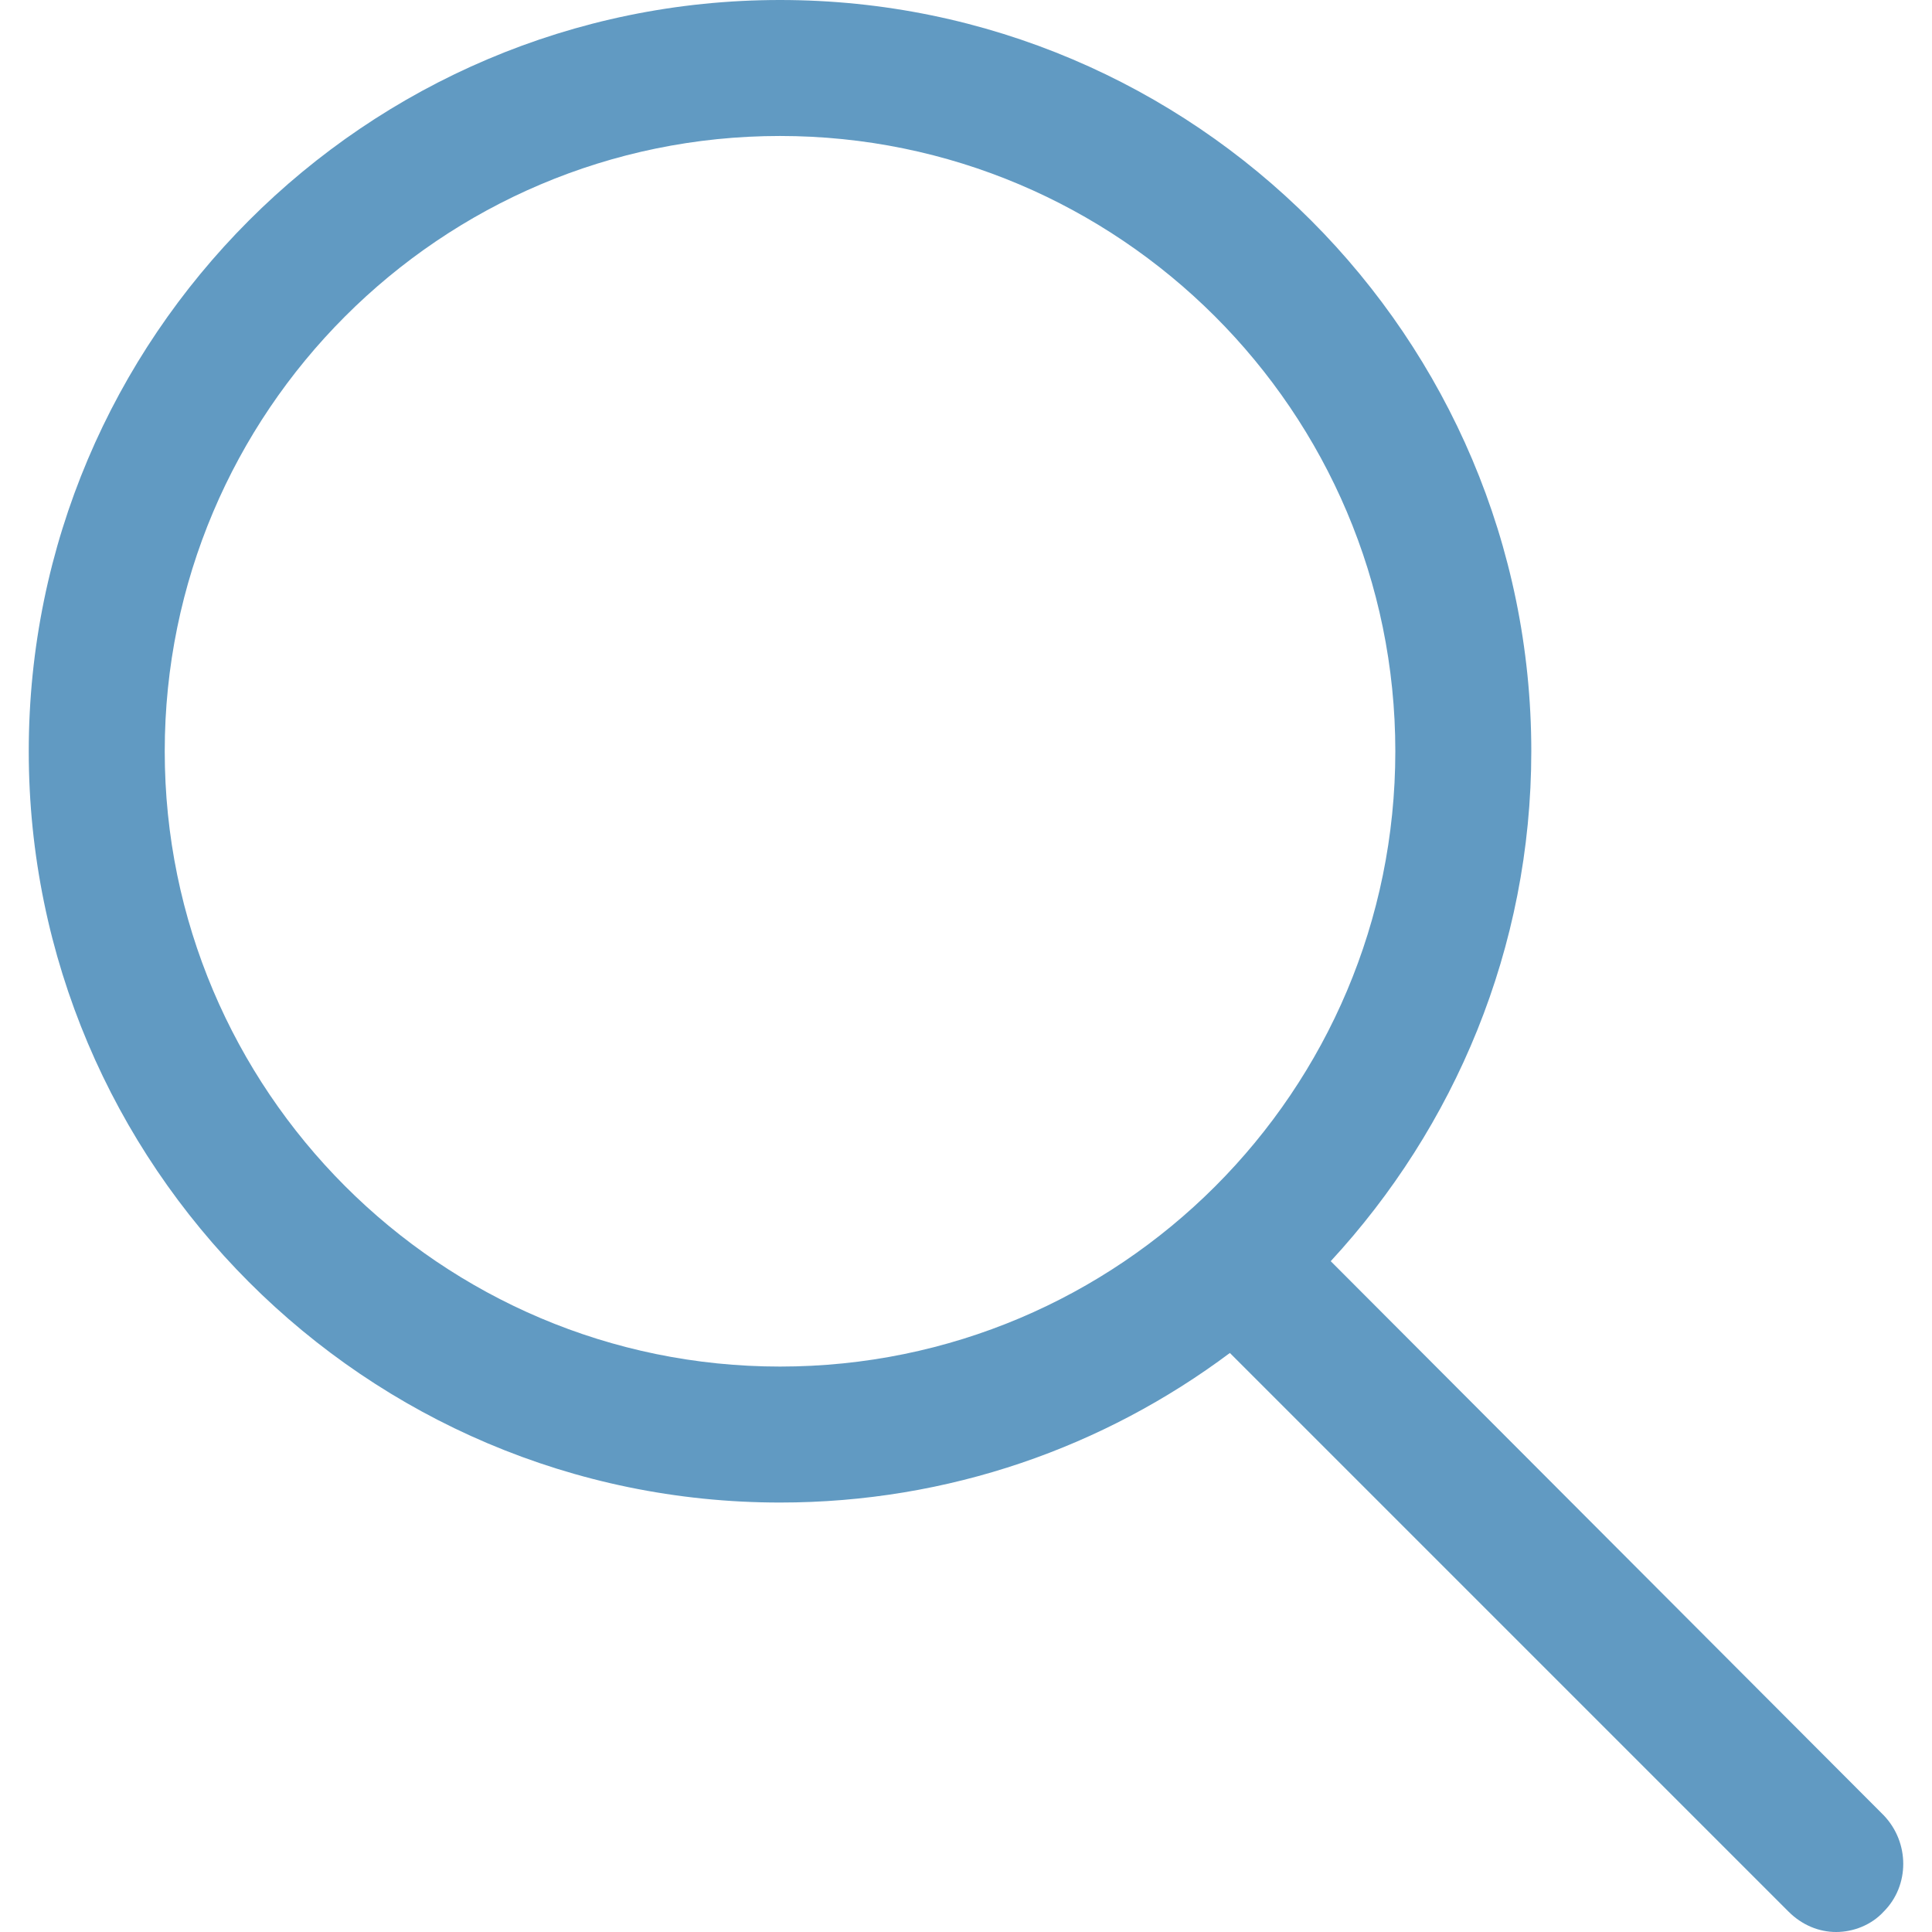
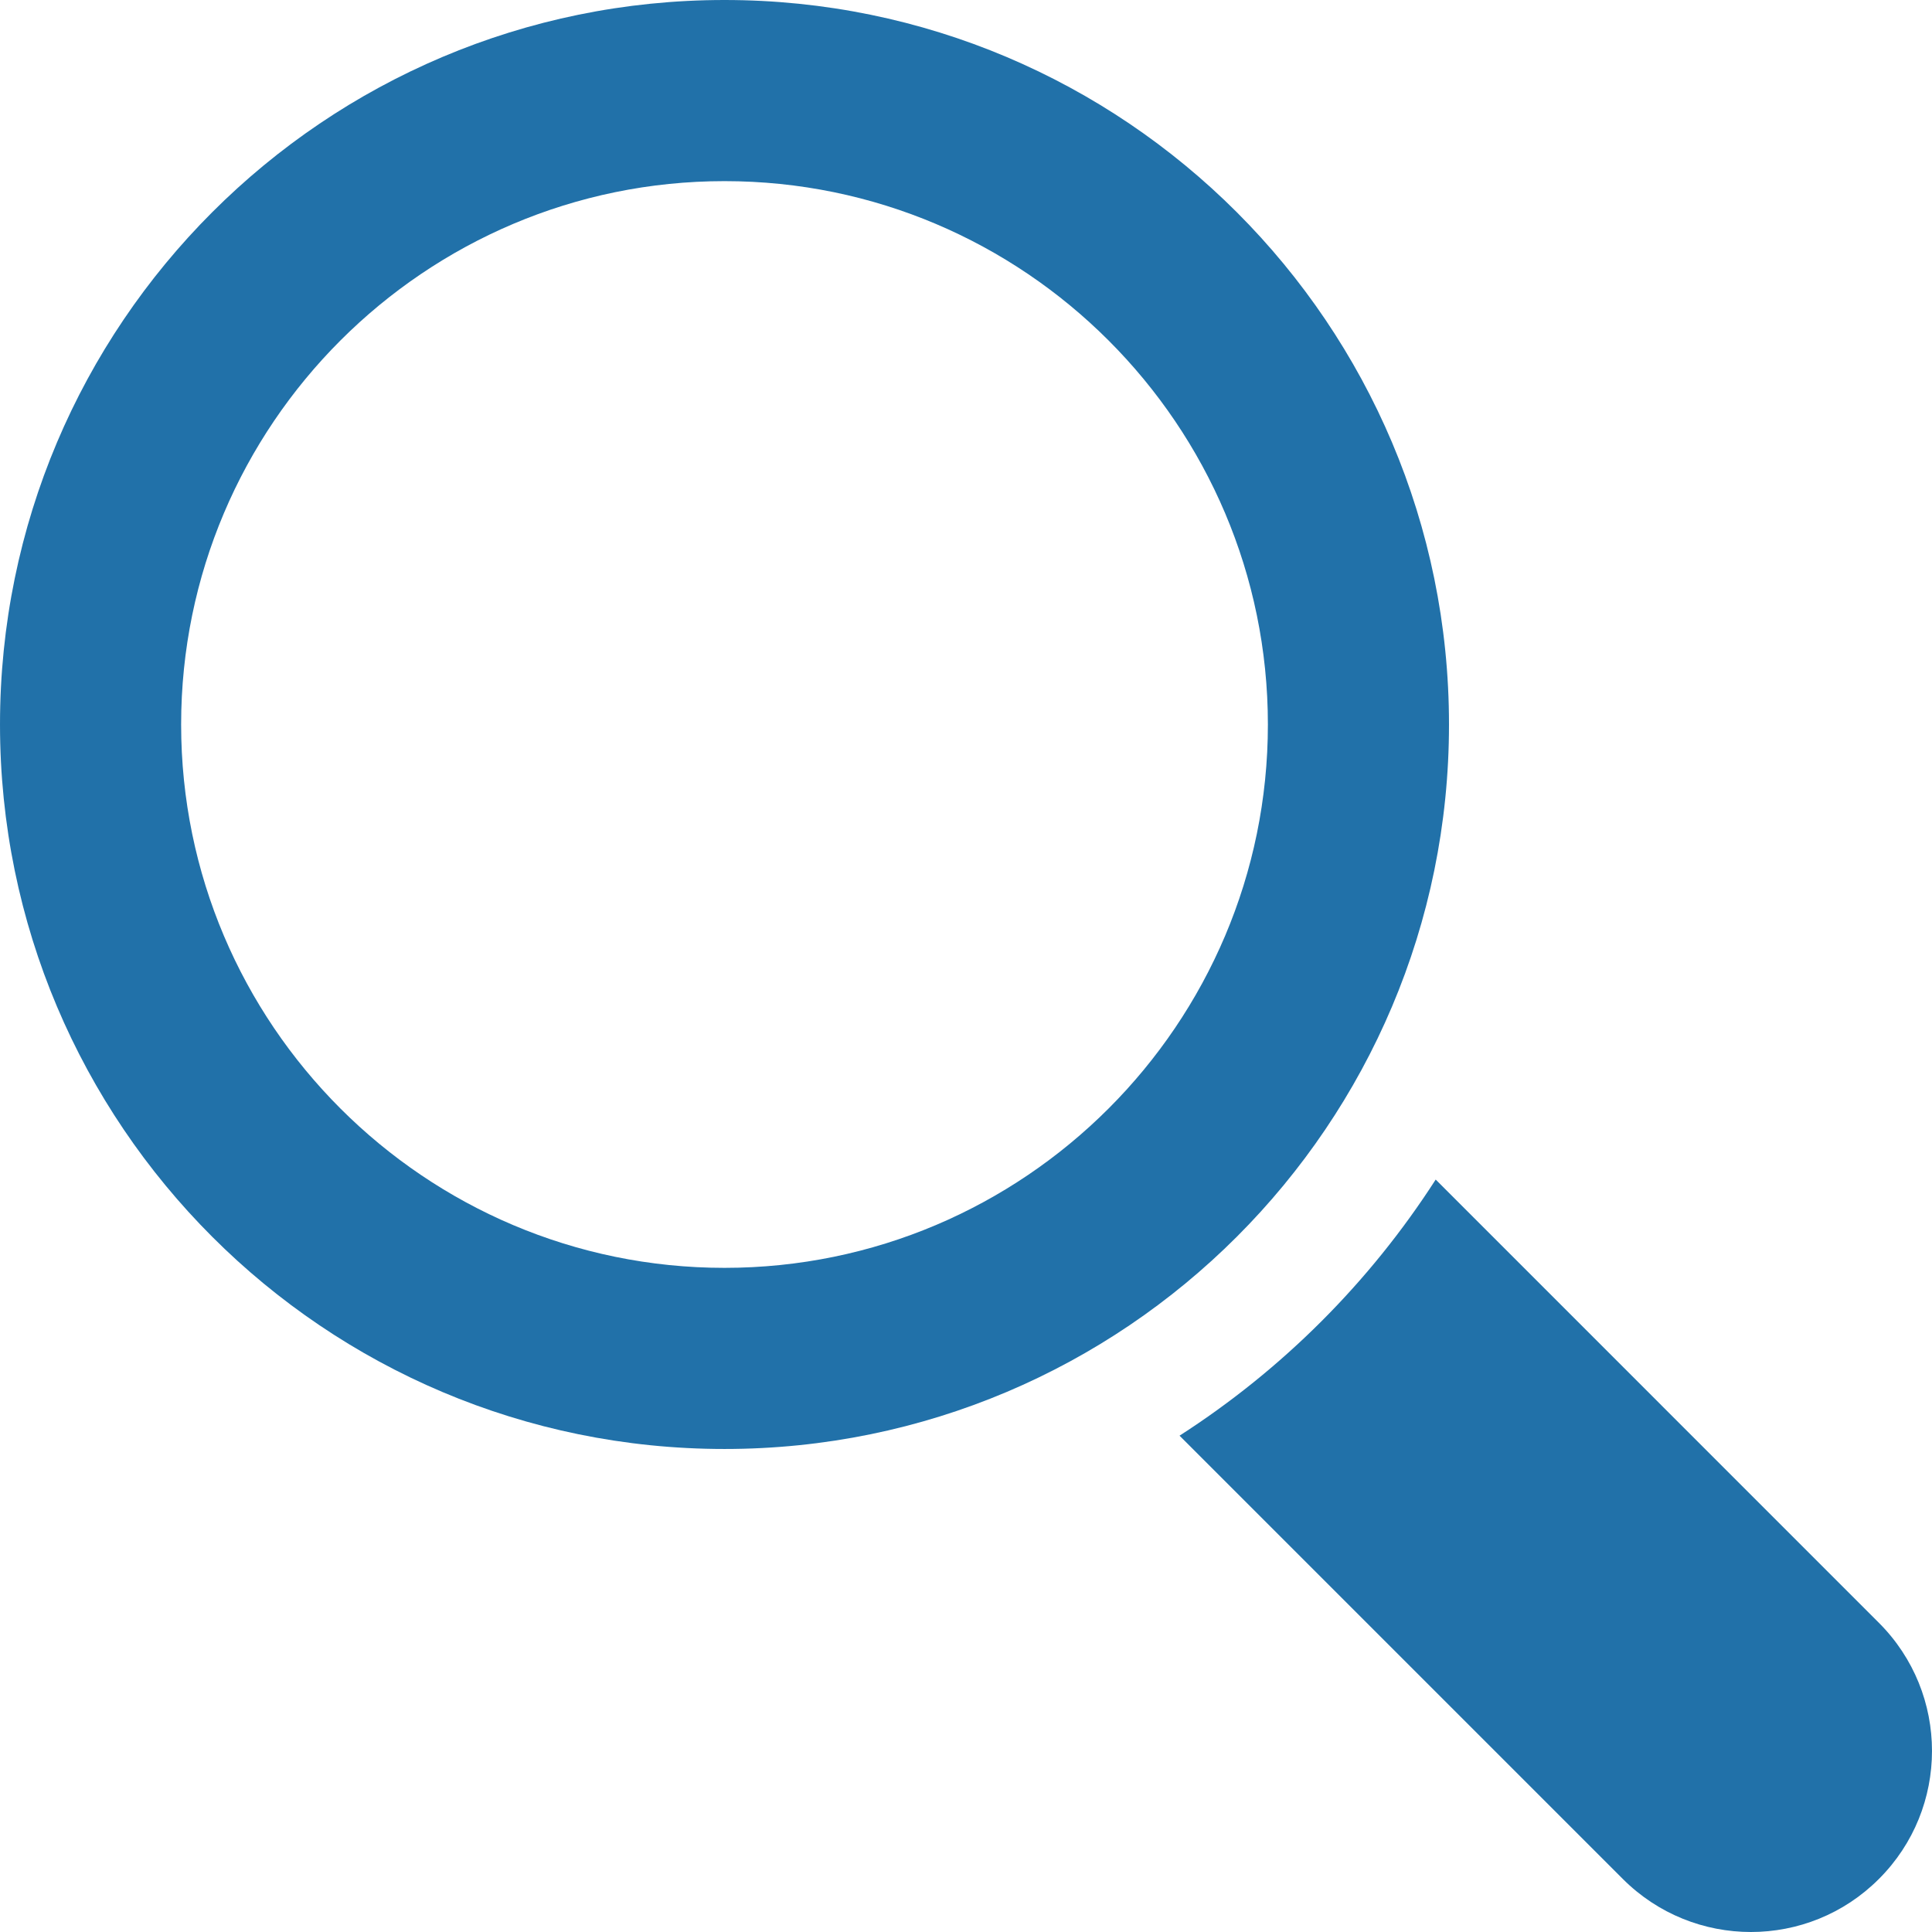
- <svg xmlns="http://www.w3.org/2000/svg" version="1.1" id="Capa_1" x="0px" y="0px" viewBox="0 0 483.083 483.083" style="enable-background:new 0 0 483.083 483.083;" xml:space="preserve" width="512px" height="512px">
+ <svg xmlns="http://www.w3.org/2000/svg" version="1.1" id="Capa_1" x="0px" y="0px" width="512px" height="512px" viewBox="0 0 485.213 485.213" style="enable-background:new 0 0 485.213 485.213;" xml:space="preserve">
  <g>
    <g>
-       <path d="M332.74,315.35c30.883-33.433,50.15-78.2,50.15-127.5C382.89,84.433,298.74,0,195.04,0S7.19,84.433,7.19,187.85    S91.34,375.7,195.04,375.7c42.217,0,81.033-13.883,112.483-37.4l139.683,139.683c3.4,3.4,7.65,5.1,11.9,5.1s8.783-1.7,11.9-5.1    c6.517-6.517,6.517-17.283,0-24.083L332.74,315.35z M41.19,187.85C41.19,103.133,110.04,34,195.04,34    c84.717,0,153.85,68.85,153.85,153.85S280.04,341.7,195.04,341.7S41.19,272.567,41.19,187.85z" fill="#619ac2" />
+       <path d="M363.909,181.955C363.909,81.473,282.44,0,181.956,0C81.474,0,0.001,81.473,0.001,181.955s81.473,181.951,181.955,181.951    C282.44,363.906,363.909,282.437,363.909,181.955z M181.956,318.416c-75.252,0-136.465-61.208-136.465-136.46    c0-75.252,61.213-136.465,136.465-136.465c75.25,0,136.468,61.213,136.468,136.465    C318.424,257.208,257.206,318.416,181.956,318.416z" fill="#2171a9" />
+       <path d="M471.882,407.567L360.567,296.243c-16.586,25.795-38.536,47.734-64.331,64.321l111.324,111.324    c17.772,17.768,46.587,17.768,64.321,0C489.654,454.149,489.654,425.334,471.882,407.567z" fill="#2171a9" />
    </g>
  </g>
  <g>
</g>
  <g>
</g>
  <g>
</g>
  <g>
</g>
  <g>
</g>
  <g>
</g>
  <g>
</g>
  <g>
</g>
  <g>
</g>
  <g>
</g>
  <g>
</g>
  <g>
</g>
  <g>
</g>
  <g>
</g>
  <g>
</g>
</svg>
